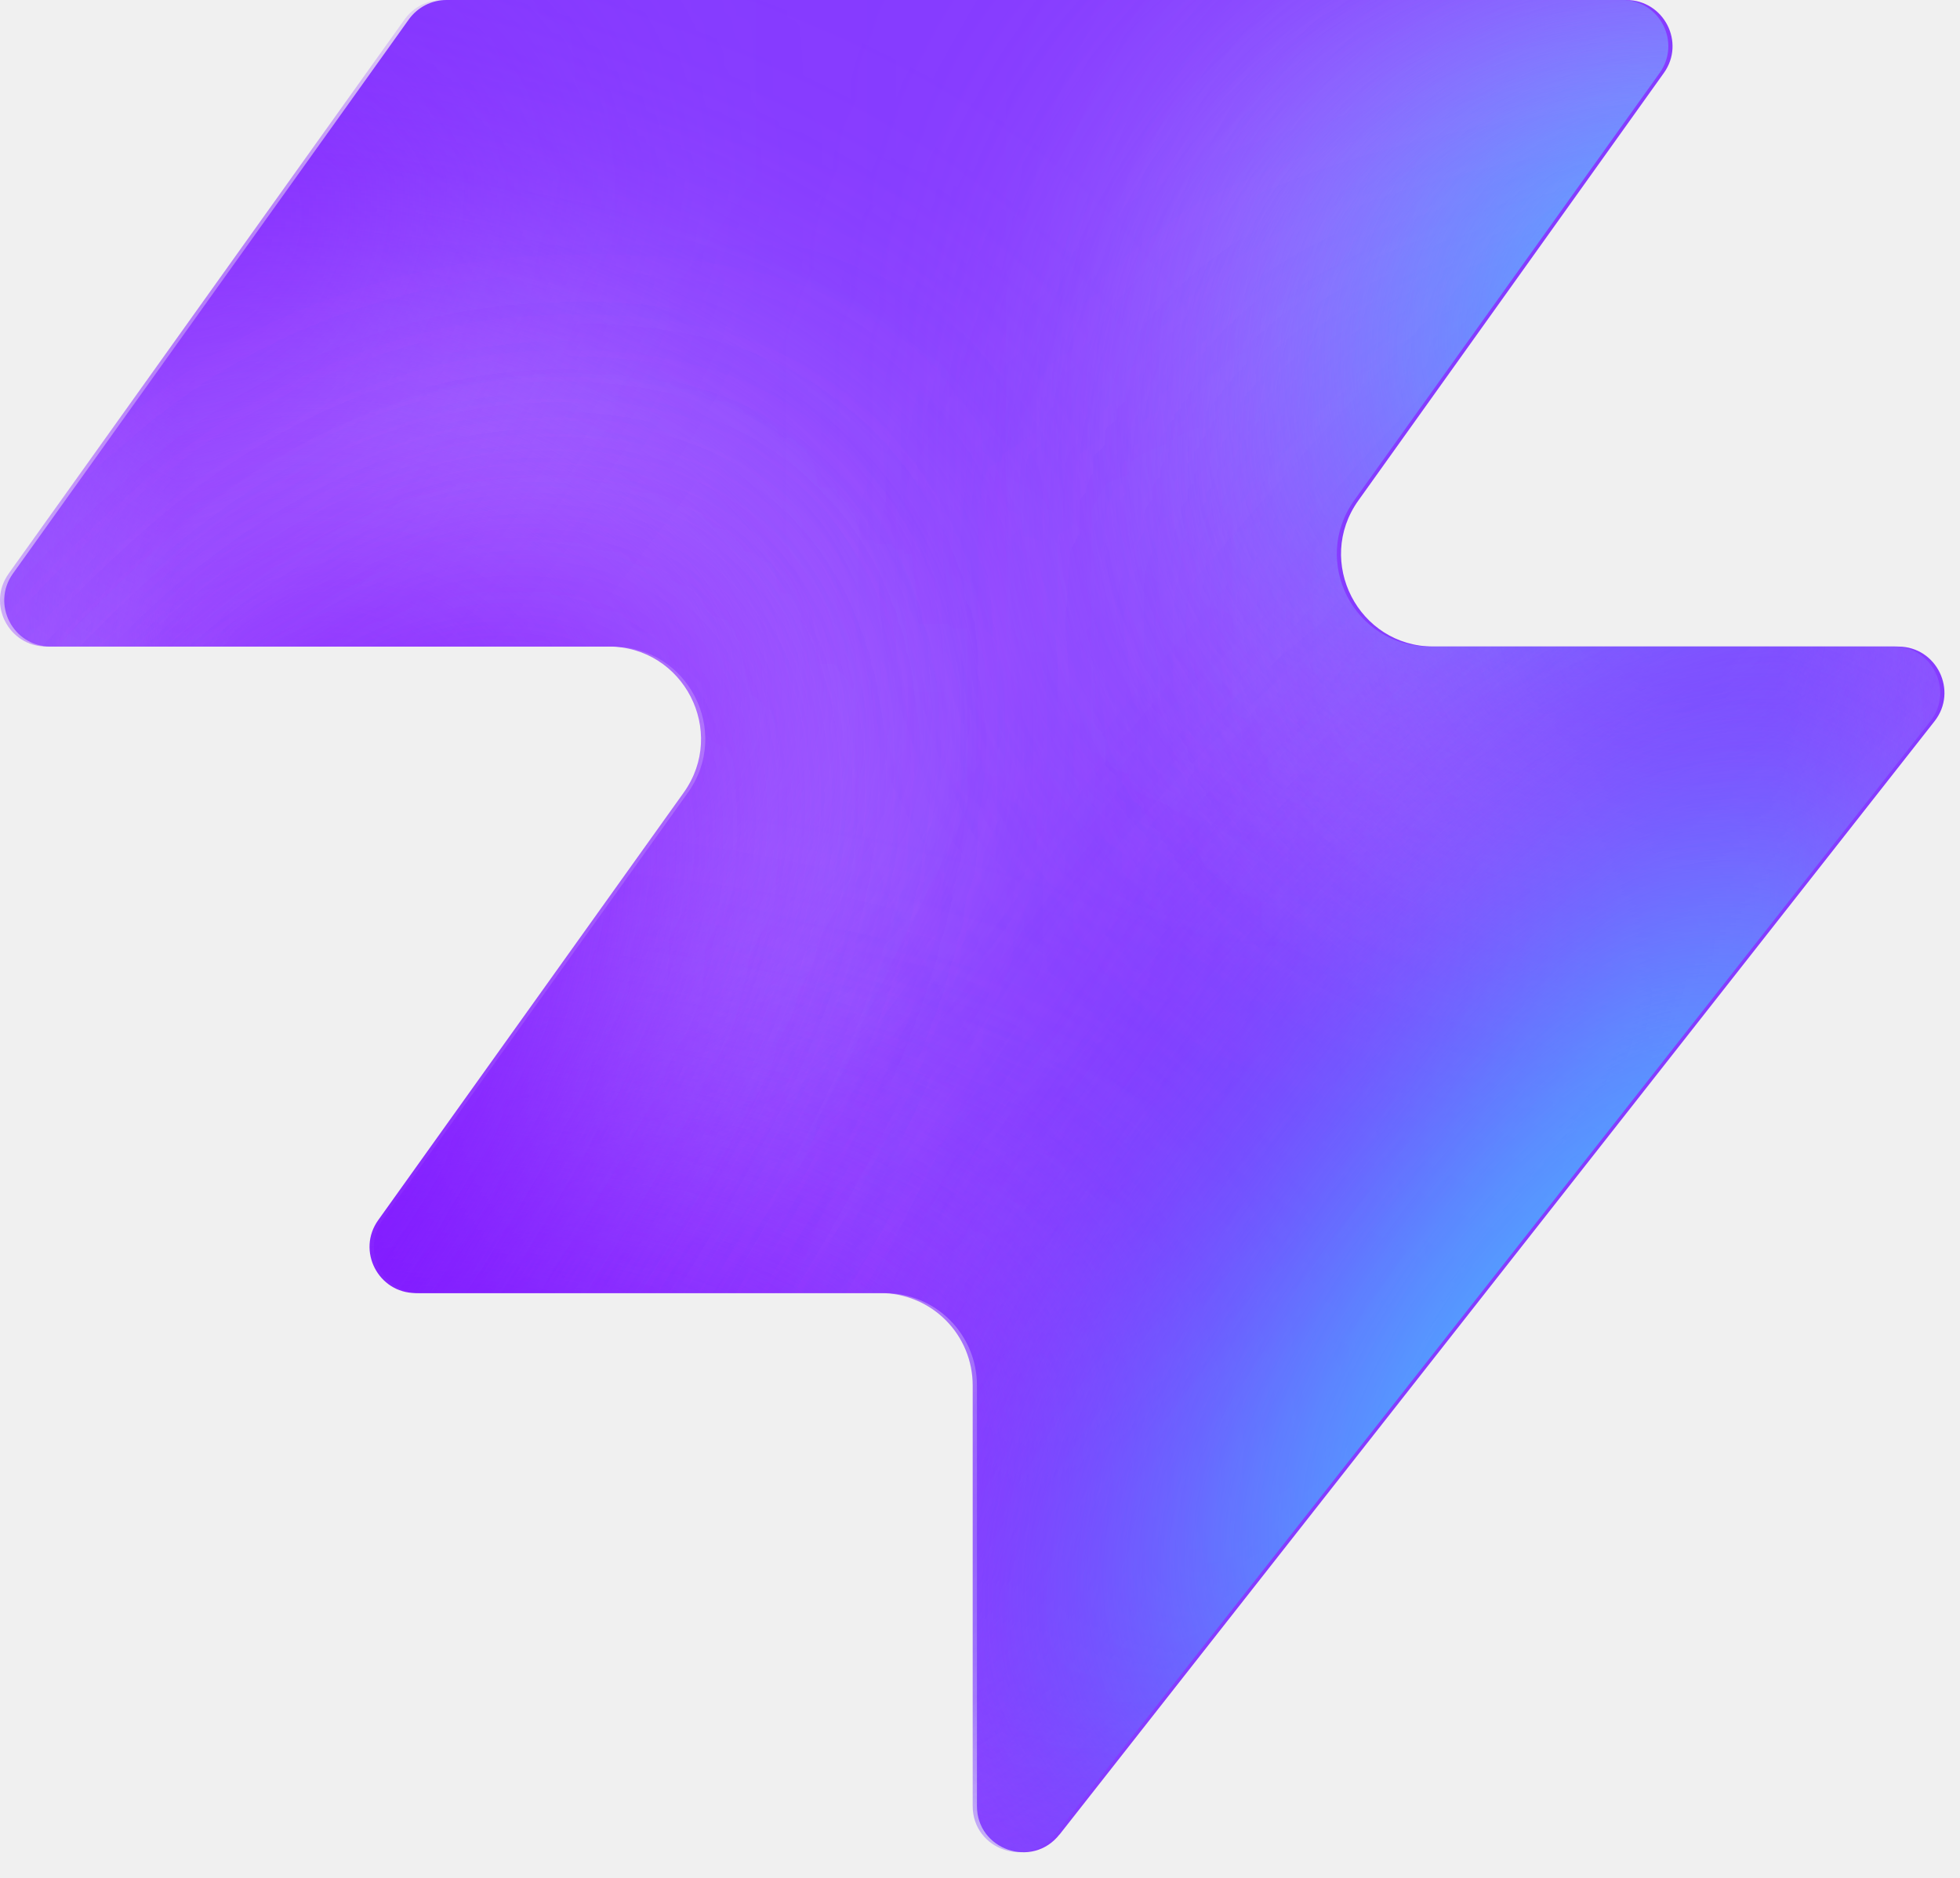
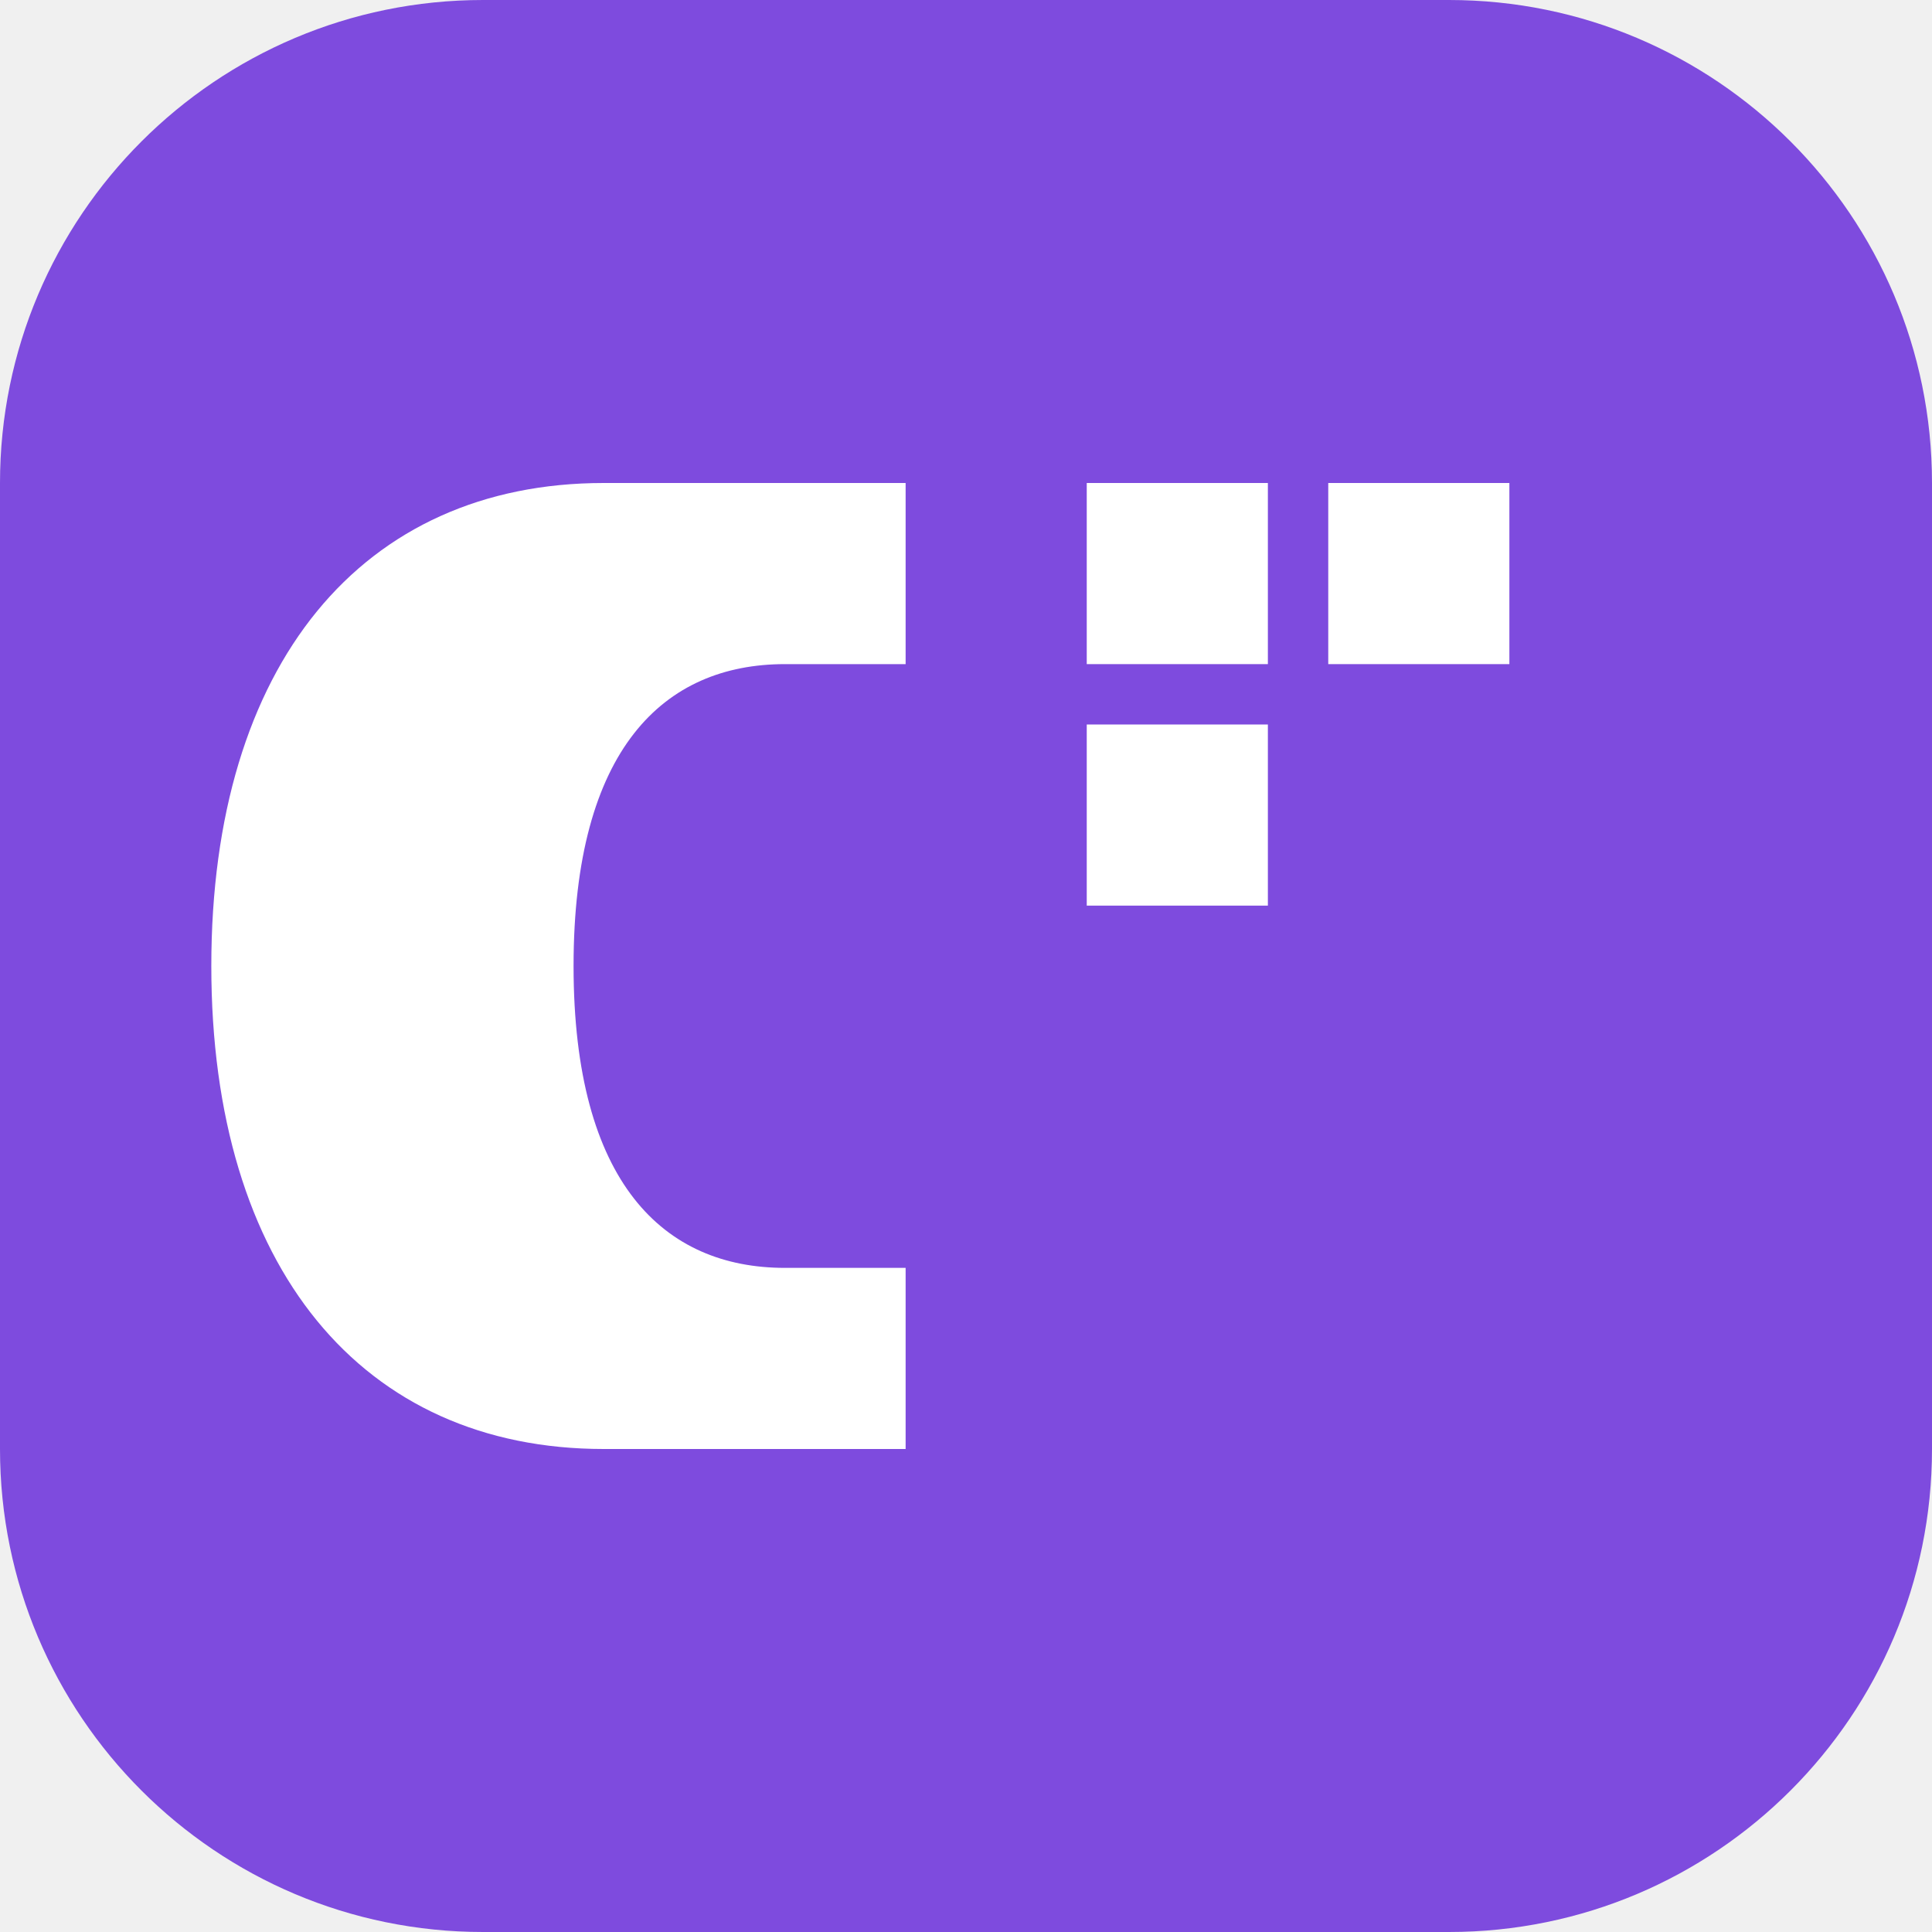
- <svg xmlns="http://www.w3.org/2000/svg" width="48" height="46" fill="none" viewBox="0 0 48 46">
-   <path fill="#863bff" d="M25.946 44.938c-.664.845-2.021.375-2.021-.698V33.937a2.26 2.26 0 0 0-2.262-2.262H10.287c-.92 0-1.456-1.04-.92-1.788l7.48-10.471c1.07-1.497 0-3.578-1.842-3.578H1.237c-.92 0-1.456-1.04-.92-1.788L10.013.474c.214-.297.556-.474.92-.474h28.894c.92 0 1.456 1.04.92 1.788l-7.48 10.471c-1.07 1.498 0 3.579 1.842 3.579h11.377c.943 0 1.473 1.088.89 1.83L25.947 44.94z" style="fill:#863bff;fill:color(display-p3 .525 .23 1);fill-opacity:1" />
-   <mask id="a" width="48" height="46" x="0" y="0" maskUnits="userSpaceOnUse" style="mask-type:alpha">
-     <path fill="#000" d="M25.842 44.938c-.664.844-2.021.375-2.021-.698V33.937a2.26 2.26 0 0 0-2.262-2.262H10.183c-.92 0-1.456-1.04-.92-1.788l7.48-10.471c1.07-1.498 0-3.579-1.842-3.579H1.133c-.92 0-1.456-1.04-.92-1.787L9.91.473c.214-.297.556-.474.92-.474h28.894c.92 0 1.456 1.04.92 1.788l-7.48 10.471c-1.07 1.498 0 3.578 1.842 3.578h11.377c.943 0 1.473 1.088.89 1.832L25.843 44.94z" style="fill:#000;fill-opacity:1" />
-   </mask>
-   <g mask="url(#a)">
-     <g filter="url(#b)">
-       <ellipse cx="5.508" cy="14.704" fill="#ede6ff" rx="5.508" ry="14.704" style="fill:#ede6ff;fill:color(display-p3 .927 .903 1);fill-opacity:1" transform="matrix(.00324 1 1 -.00324 -4.47 31.516)" />
-     </g>
-     <g filter="url(#c)">
-       <ellipse cx="10.399" cy="29.851" fill="#ede6ff" rx="10.399" ry="29.851" style="fill:#ede6ff;fill:color(display-p3 .927 .903 1);fill-opacity:1" transform="matrix(.00324 1 1 -.00324 -39.328 7.883)" />
-     </g>
-     <g filter="url(#d)">
-       <ellipse cx="5.508" cy="30.487" fill="#7e14ff" rx="5.508" ry="30.487" style="fill:#7e14ff;fill:color(display-p3 .492 .077 1);fill-opacity:1" transform="rotate(89.814 -25.913 -14.639)scale(1 -1)" />
-     </g>
-     <g filter="url(#e)">
-       <ellipse cx="5.508" cy="30.599" fill="#7e14ff" rx="5.508" ry="30.599" style="fill:#7e14ff;fill:color(display-p3 .492 .077 1);fill-opacity:1" transform="rotate(89.814 -32.644 -3.334)scale(1 -1)" />
-     </g>
-     <g filter="url(#f)">
-       <ellipse cx="5.508" cy="30.599" fill="#7e14ff" rx="5.508" ry="30.599" style="fill:#7e14ff;fill:color(display-p3 .492 .077 1);fill-opacity:1" transform="matrix(.00324 1 1 -.00324 -34.34 30.47)" />
-     </g>
-     <g filter="url(#g)">
-       <ellipse cx="14.072" cy="22.078" fill="#ede6ff" rx="14.072" ry="22.078" style="fill:#ede6ff;fill:color(display-p3 .927 .903 1);fill-opacity:1" transform="rotate(93.35 24.506 48.493)scale(-1 1)" />
-     </g>
-     <g filter="url(#h)">
-       <ellipse cx="3.47" cy="21.501" fill="#7e14ff" rx="3.47" ry="21.501" style="fill:#7e14ff;fill:color(display-p3 .492 .077 1);fill-opacity:1" transform="rotate(89.009 28.708 47.59)scale(-1 1)" />
-     </g>
-     <g filter="url(#i)">
-       <ellipse cx="3.47" cy="21.501" fill="#7e14ff" rx="3.47" ry="21.501" style="fill:#7e14ff;fill:color(display-p3 .492 .077 1);fill-opacity:1" transform="rotate(89.009 28.708 47.59)scale(-1 1)" />
-     </g>
-     <g filter="url(#j)">
-       <ellipse cx=".387" cy="8.972" fill="#7e14ff" rx="4.407" ry="29.108" style="fill:#7e14ff;fill:color(display-p3 .492 .077 1);fill-opacity:1" transform="rotate(39.51 .387 8.972)" />
-     </g>
-     <g filter="url(#k)">
-       <ellipse cx="47.523" cy="-6.092" fill="#7e14ff" rx="4.407" ry="29.108" style="fill:#7e14ff;fill:color(display-p3 .492 .077 1);fill-opacity:1" transform="rotate(37.892 47.523 -6.092)" />
-     </g>
-     <g filter="url(#l)">
-       <ellipse cx="41.412" cy="6.333" fill="#47bfff" rx="5.971" ry="9.665" style="fill:#47bfff;fill:color(display-p3 .28 .748 1);fill-opacity:1" transform="rotate(37.892 41.412 6.333)" />
-     </g>
-     <g filter="url(#m)">
-       <ellipse cx="-1.879" cy="38.332" fill="#7e14ff" rx="4.407" ry="29.108" style="fill:#7e14ff;fill:color(display-p3 .492 .077 1);fill-opacity:1" transform="rotate(37.892 -1.88 38.332)" />
-     </g>
-     <g filter="url(#n)">
-       <ellipse cx="-1.879" cy="38.332" fill="#7e14ff" rx="4.407" ry="29.108" style="fill:#7e14ff;fill:color(display-p3 .492 .077 1);fill-opacity:1" transform="rotate(37.892 -1.88 38.332)" />
-     </g>
-     <g filter="url(#o)">
-       <ellipse cx="35.651" cy="29.907" fill="#7e14ff" rx="4.407" ry="29.108" style="fill:#7e14ff;fill:color(display-p3 .492 .077 1);fill-opacity:1" transform="rotate(37.892 35.651 29.907)" />
-     </g>
-     <g filter="url(#p)">
-       <ellipse cx="38.418" cy="32.4" fill="#47bfff" rx="5.971" ry="15.297" style="fill:#47bfff;fill:color(display-p3 .28 .748 1);fill-opacity:1" transform="rotate(37.892 38.418 32.4)" />
-     </g>
-   </g>
-   <defs>
-     <filter id="b" width="60.045" height="41.654" x="-19.77" y="16.149" color-interpolation-filters="sRGB" filterUnits="userSpaceOnUse">
-       <feFlood flood-opacity="0" result="BackgroundImageFix" />
-       <feBlend in="SourceGraphic" in2="BackgroundImageFix" result="shape" />
-       <feGaussianBlur result="effect1_foregroundBlur_2002_17158" stdDeviation="7.659" />
-     </filter>
-     <filter id="c" width="90.34" height="51.437" x="-54.613" y="-7.533" color-interpolation-filters="sRGB" filterUnits="userSpaceOnUse">
-       <feFlood flood-opacity="0" result="BackgroundImageFix" />
-       <feBlend in="SourceGraphic" in2="BackgroundImageFix" result="shape" />
-       <feGaussianBlur result="effect1_foregroundBlur_2002_17158" stdDeviation="7.659" />
-     </filter>
-     <filter id="d" width="79.355" height="29.4" x="-49.64" y="2.03" color-interpolation-filters="sRGB" filterUnits="userSpaceOnUse">
-       <feFlood flood-opacity="0" result="BackgroundImageFix" />
-       <feBlend in="SourceGraphic" in2="BackgroundImageFix" result="shape" />
-       <feGaussianBlur result="effect1_foregroundBlur_2002_17158" stdDeviation="4.596" />
-     </filter>
-     <filter id="e" width="79.579" height="29.4" x="-45.045" y="20.029" color-interpolation-filters="sRGB" filterUnits="userSpaceOnUse">
-       <feFlood flood-opacity="0" result="BackgroundImageFix" />
-       <feBlend in="SourceGraphic" in2="BackgroundImageFix" result="shape" />
-       <feGaussianBlur result="effect1_foregroundBlur_2002_17158" stdDeviation="4.596" />
-     </filter>
-     <filter id="f" width="79.579" height="29.4" x="-43.513" y="21.178" color-interpolation-filters="sRGB" filterUnits="userSpaceOnUse">
-       <feFlood flood-opacity="0" result="BackgroundImageFix" />
-       <feBlend in="SourceGraphic" in2="BackgroundImageFix" result="shape" />
-       <feGaussianBlur result="effect1_foregroundBlur_2002_17158" stdDeviation="4.596" />
-     </filter>
-     <filter id="g" width="74.749" height="58.852" x="15.756" y="-17.901" color-interpolation-filters="sRGB" filterUnits="userSpaceOnUse">
-       <feFlood flood-opacity="0" result="BackgroundImageFix" />
-       <feBlend in="SourceGraphic" in2="BackgroundImageFix" result="shape" />
-       <feGaussianBlur result="effect1_foregroundBlur_2002_17158" stdDeviation="7.659" />
-     </filter>
-     <filter id="h" width="61.377" height="25.362" x="23.548" y="2.284" color-interpolation-filters="sRGB" filterUnits="userSpaceOnUse">
-       <feFlood flood-opacity="0" result="BackgroundImageFix" />
-       <feBlend in="SourceGraphic" in2="BackgroundImageFix" result="shape" />
-       <feGaussianBlur result="effect1_foregroundBlur_2002_17158" stdDeviation="4.596" />
-     </filter>
-     <filter id="i" width="61.377" height="25.362" x="23.548" y="2.284" color-interpolation-filters="sRGB" filterUnits="userSpaceOnUse">
-       <feFlood flood-opacity="0" result="BackgroundImageFix" />
-       <feBlend in="SourceGraphic" in2="BackgroundImageFix" result="shape" />
-       <feGaussianBlur result="effect1_foregroundBlur_2002_17158" stdDeviation="4.596" />
-     </filter>
-     <filter id="j" width="56.045" height="63.649" x="-27.636" y="-22.853" color-interpolation-filters="sRGB" filterUnits="userSpaceOnUse">
-       <feFlood flood-opacity="0" result="BackgroundImageFix" />
-       <feBlend in="SourceGraphic" in2="BackgroundImageFix" result="shape" />
-       <feGaussianBlur result="effect1_foregroundBlur_2002_17158" stdDeviation="4.596" />
-     </filter>
-     <filter id="k" width="54.814" height="64.646" x="20.116" y="-38.415" color-interpolation-filters="sRGB" filterUnits="userSpaceOnUse">
-       <feFlood flood-opacity="0" result="BackgroundImageFix" />
-       <feBlend in="SourceGraphic" in2="BackgroundImageFix" result="shape" />
-       <feGaussianBlur result="effect1_foregroundBlur_2002_17158" stdDeviation="4.596" />
-     </filter>
-     <filter id="l" width="33.541" height="35.313" x="24.641" y="-11.323" color-interpolation-filters="sRGB" filterUnits="userSpaceOnUse">
-       <feFlood flood-opacity="0" result="BackgroundImageFix" />
-       <feBlend in="SourceGraphic" in2="BackgroundImageFix" result="shape" />
-       <feGaussianBlur result="effect1_foregroundBlur_2002_17158" stdDeviation="4.596" />
-     </filter>
-     <filter id="m" width="54.814" height="64.646" x="-29.286" y="6.009" color-interpolation-filters="sRGB" filterUnits="userSpaceOnUse">
-       <feFlood flood-opacity="0" result="BackgroundImageFix" />
-       <feBlend in="SourceGraphic" in2="BackgroundImageFix" result="shape" />
-       <feGaussianBlur result="effect1_foregroundBlur_2002_17158" stdDeviation="4.596" />
-     </filter>
-     <filter id="n" width="54.814" height="64.646" x="-29.286" y="6.009" color-interpolation-filters="sRGB" filterUnits="userSpaceOnUse">
-       <feFlood flood-opacity="0" result="BackgroundImageFix" />
-       <feBlend in="SourceGraphic" in2="BackgroundImageFix" result="shape" />
-       <feGaussianBlur result="effect1_foregroundBlur_2002_17158" stdDeviation="4.596" />
-     </filter>
-     <filter id="o" width="54.814" height="64.646" x="8.244" y="-2.416" color-interpolation-filters="sRGB" filterUnits="userSpaceOnUse">
-       <feFlood flood-opacity="0" result="BackgroundImageFix" />
-       <feBlend in="SourceGraphic" in2="BackgroundImageFix" result="shape" />
-       <feGaussianBlur result="effect1_foregroundBlur_2002_17158" stdDeviation="4.596" />
-     </filter>
-     <filter id="p" width="39.409" height="43.623" x="18.713" y="10.588" color-interpolation-filters="sRGB" filterUnits="userSpaceOnUse">
-       <feFlood flood-opacity="0" result="BackgroundImageFix" />
-       <feBlend in="SourceGraphic" in2="BackgroundImageFix" result="shape" />
-       <feGaussianBlur result="effect1_foregroundBlur_2002_17158" stdDeviation="4.596" />
-     </filter>
-   </defs>
+ <svg xmlns="http://www.w3.org/2000/svg" viewBox="0 0 32 32" role="img" aria-label="Codenda">
+   <rect width="32" height="32" rx="8" fill="#7E4BDE" />
+   <path d="M10 8h5v3h-2c-2 0-3.5 1.4-3.5 5s1.5 5 3.5 5h2v3h-5c-4 0-6.5-3-6.5-8S6 8 10 8z" fill="#ffffff" />
+   <rect x="18" y="8" width="3" height="3" fill="#ffffff" />
+   <rect x="22" y="8" width="3" height="3" fill="#ffffff" />
+   <rect x="18" y="12" width="3" height="3" fill="#ffffff" />
</svg>
